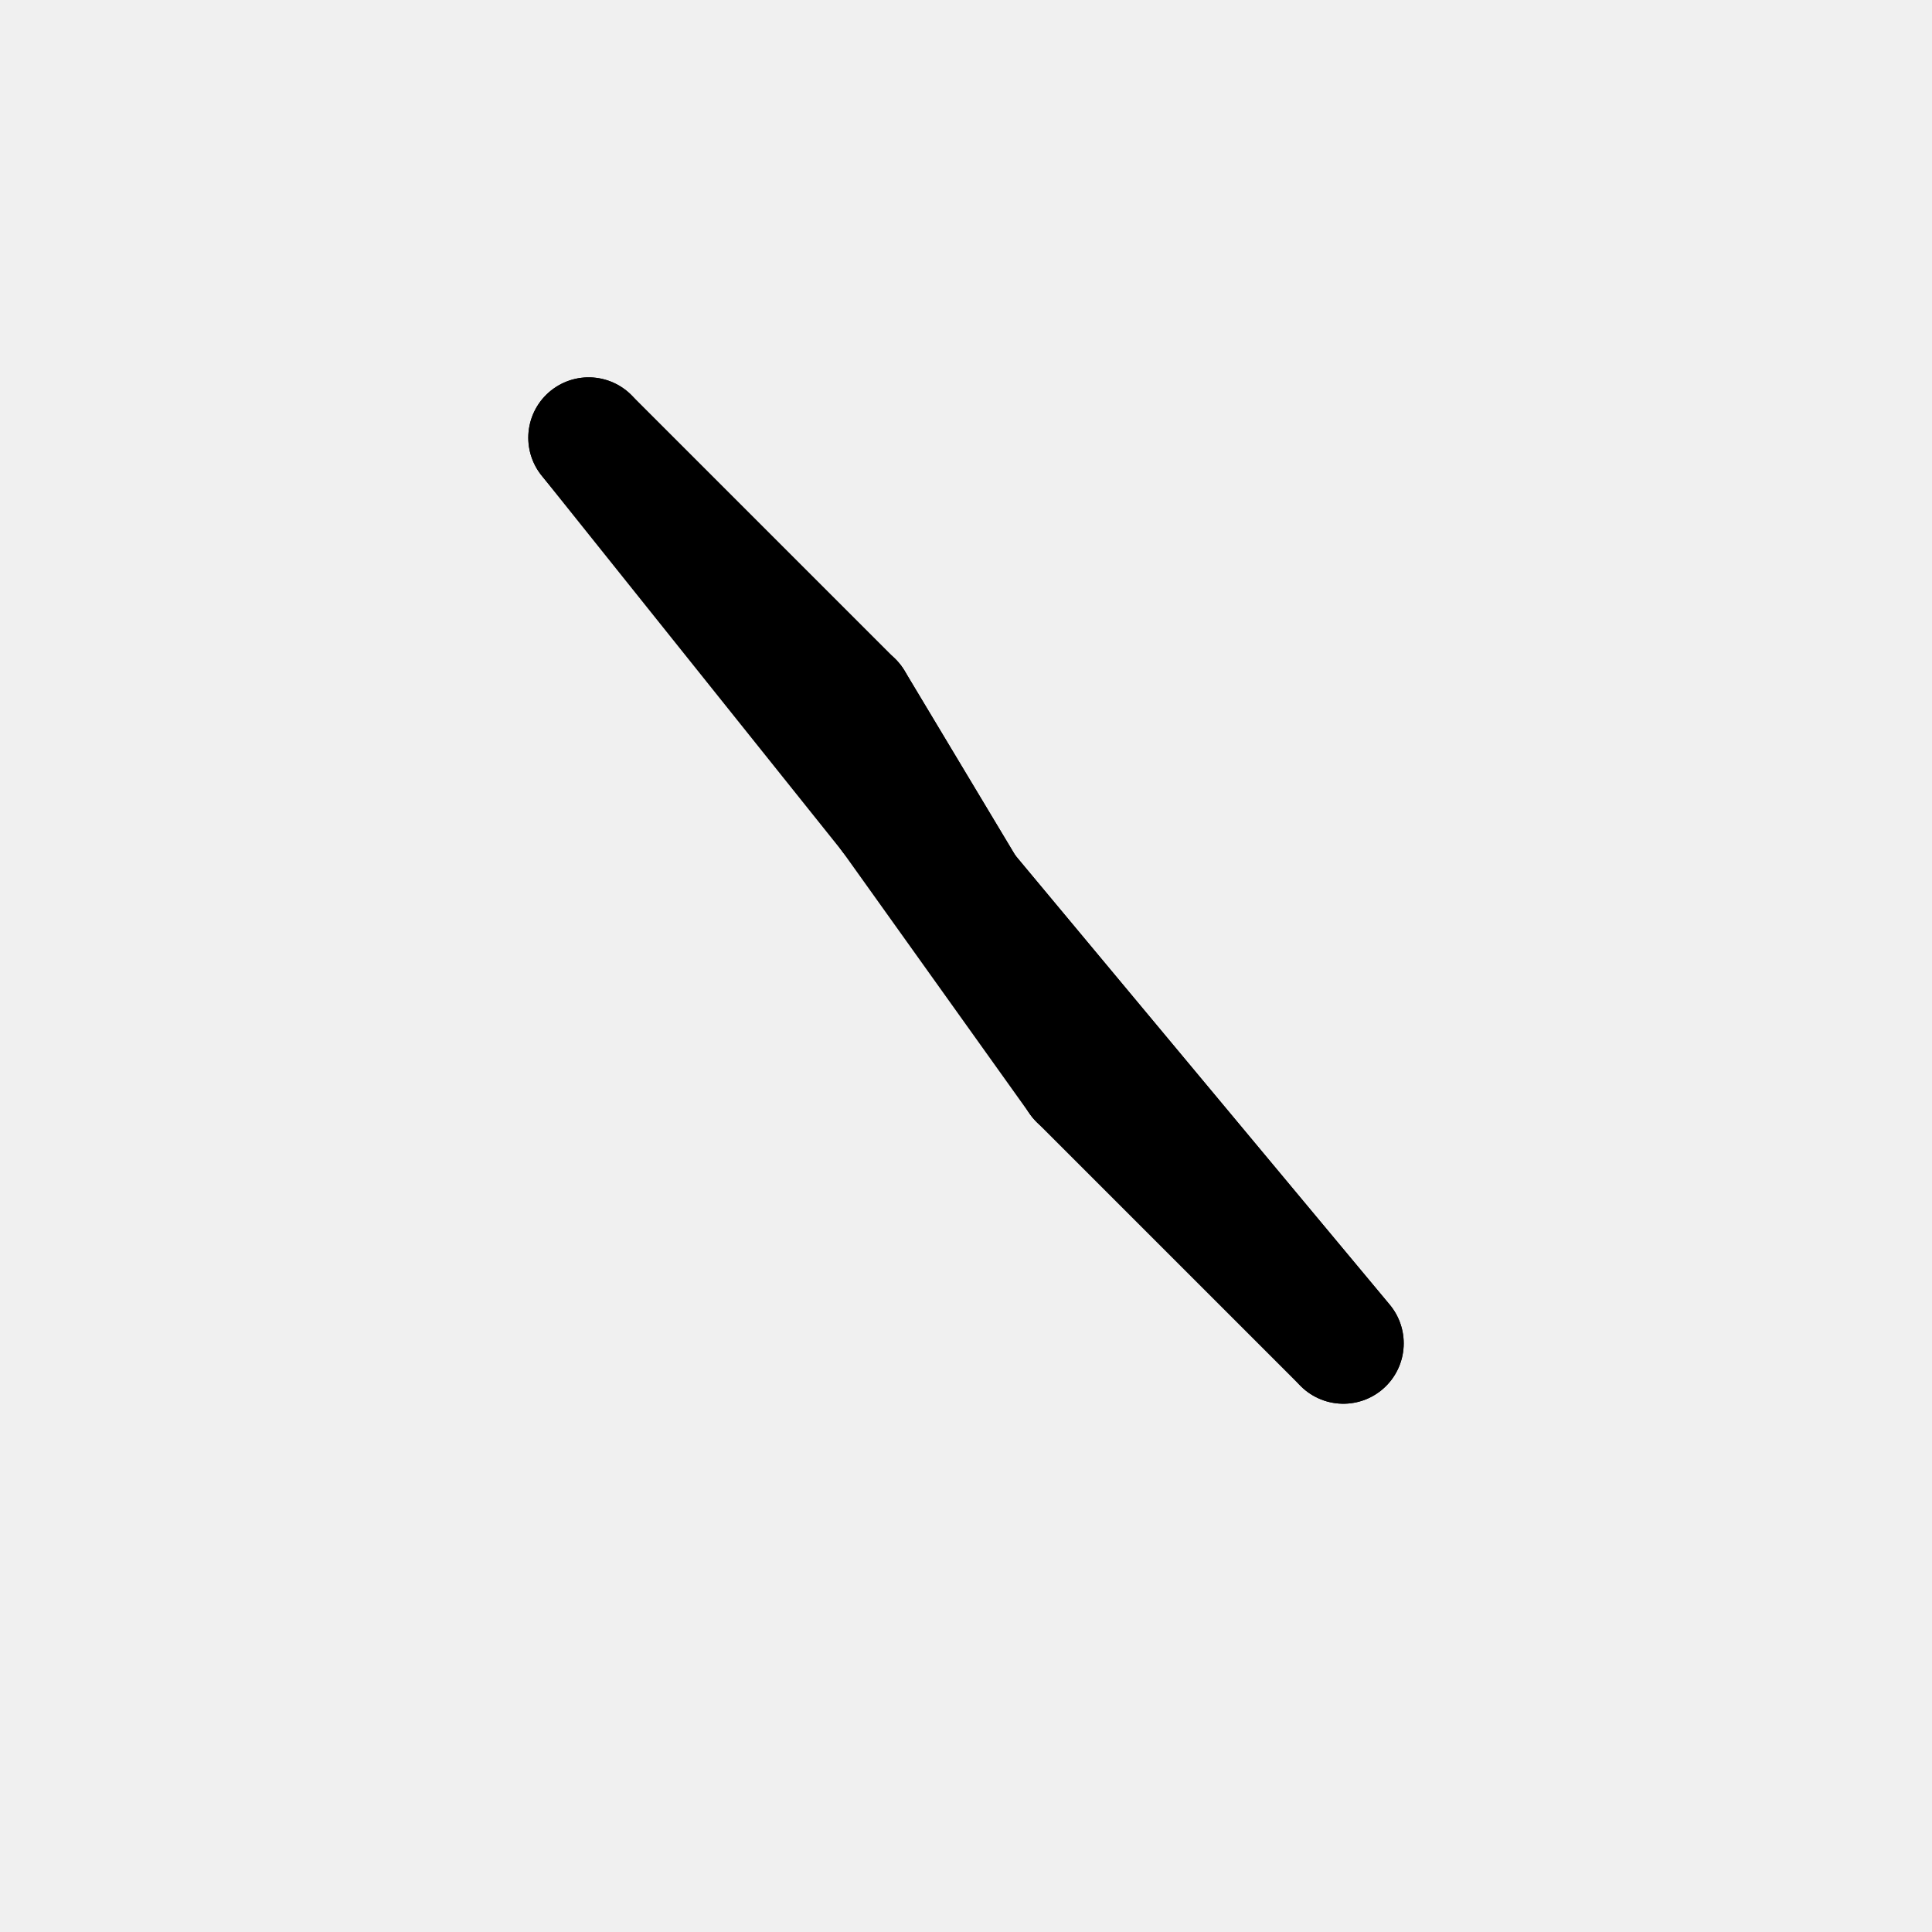
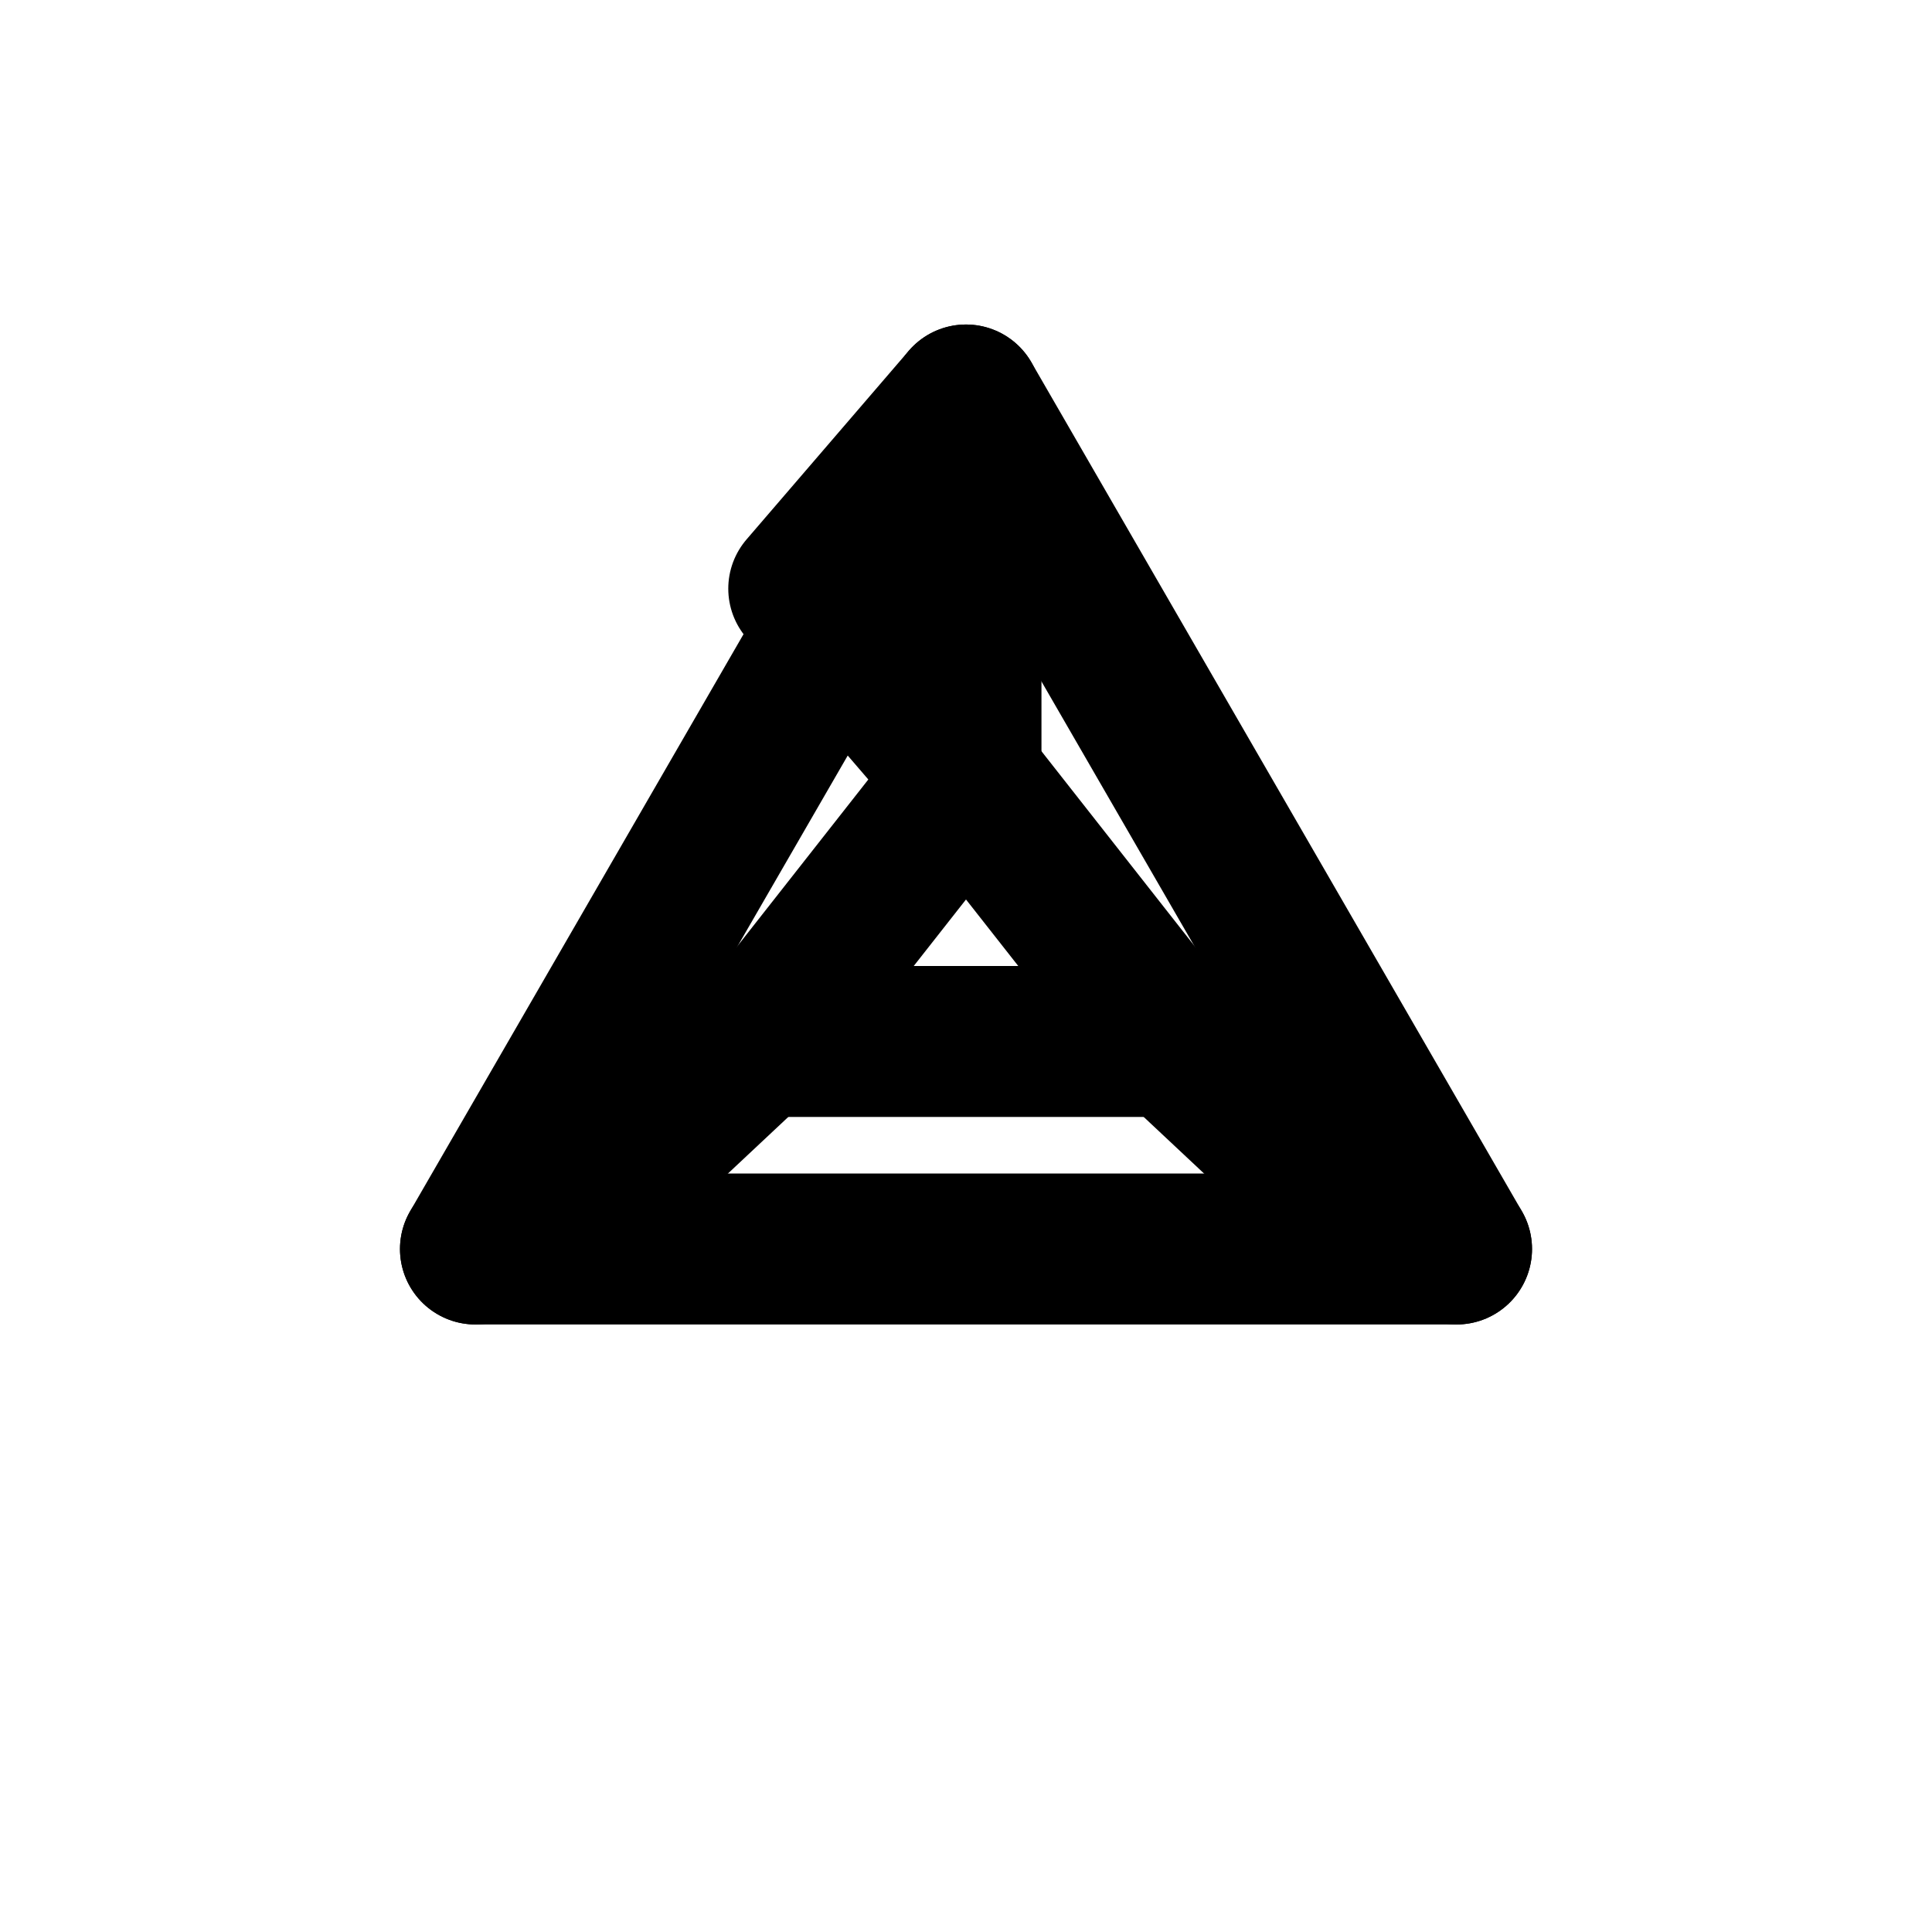
<svg xmlns="http://www.w3.org/2000/svg" viewBox="0 0 512 512">
  <defs>
    <style>
+       .logo-bg {
+         fill: #FFFFFF;
+       }
      .logo-shape {
        fill: none;
        stroke: #000000;
-         stroke-width: 32;
+         stroke-width: 40;
        stroke-linecap: round;
        stroke-linejoin: round;
      }
    </style>
  </defs>
+   <rect class="logo-bg" width="512" height="512" />
  <g transform="translate(256, 256)">
-     <path class="logo-shape" d="M -100,-140 L 0,-20 L -30,-70 Z" />
-     <path class="logo-shape" d="M 0,-20 L 100,100 L 30,30 Z" />
-     <path class="logo-shape" d="M 100,100 L -100,-140 L -20,-40 Z" />
-     <path class="logo-shape" d="M -30,-70 L 30,30" />
-     <path class="logo-shape" d="M 30,30 L -20,-40" />
-     <path class="logo-shape" d="M -20,-40 L -30,-70" />
+     <path class="logo-shape" d="M 0,-150 L -130,75 L 130,75 Z" />
+     <path class="logo-shape" d="M 0,-150 L 0,-50 L -43,-100 Z" />
+     <path class="logo-shape" d="M -130,75 L -55,20 L -87,50 Z" />
+     <path class="logo-shape" d="M 130,75 L 55,20 L 87,50 Z" />
+     <path class="logo-shape" d="M 0,-50 L -55,20 L 55,20 Z" />
  </g>
</svg>
